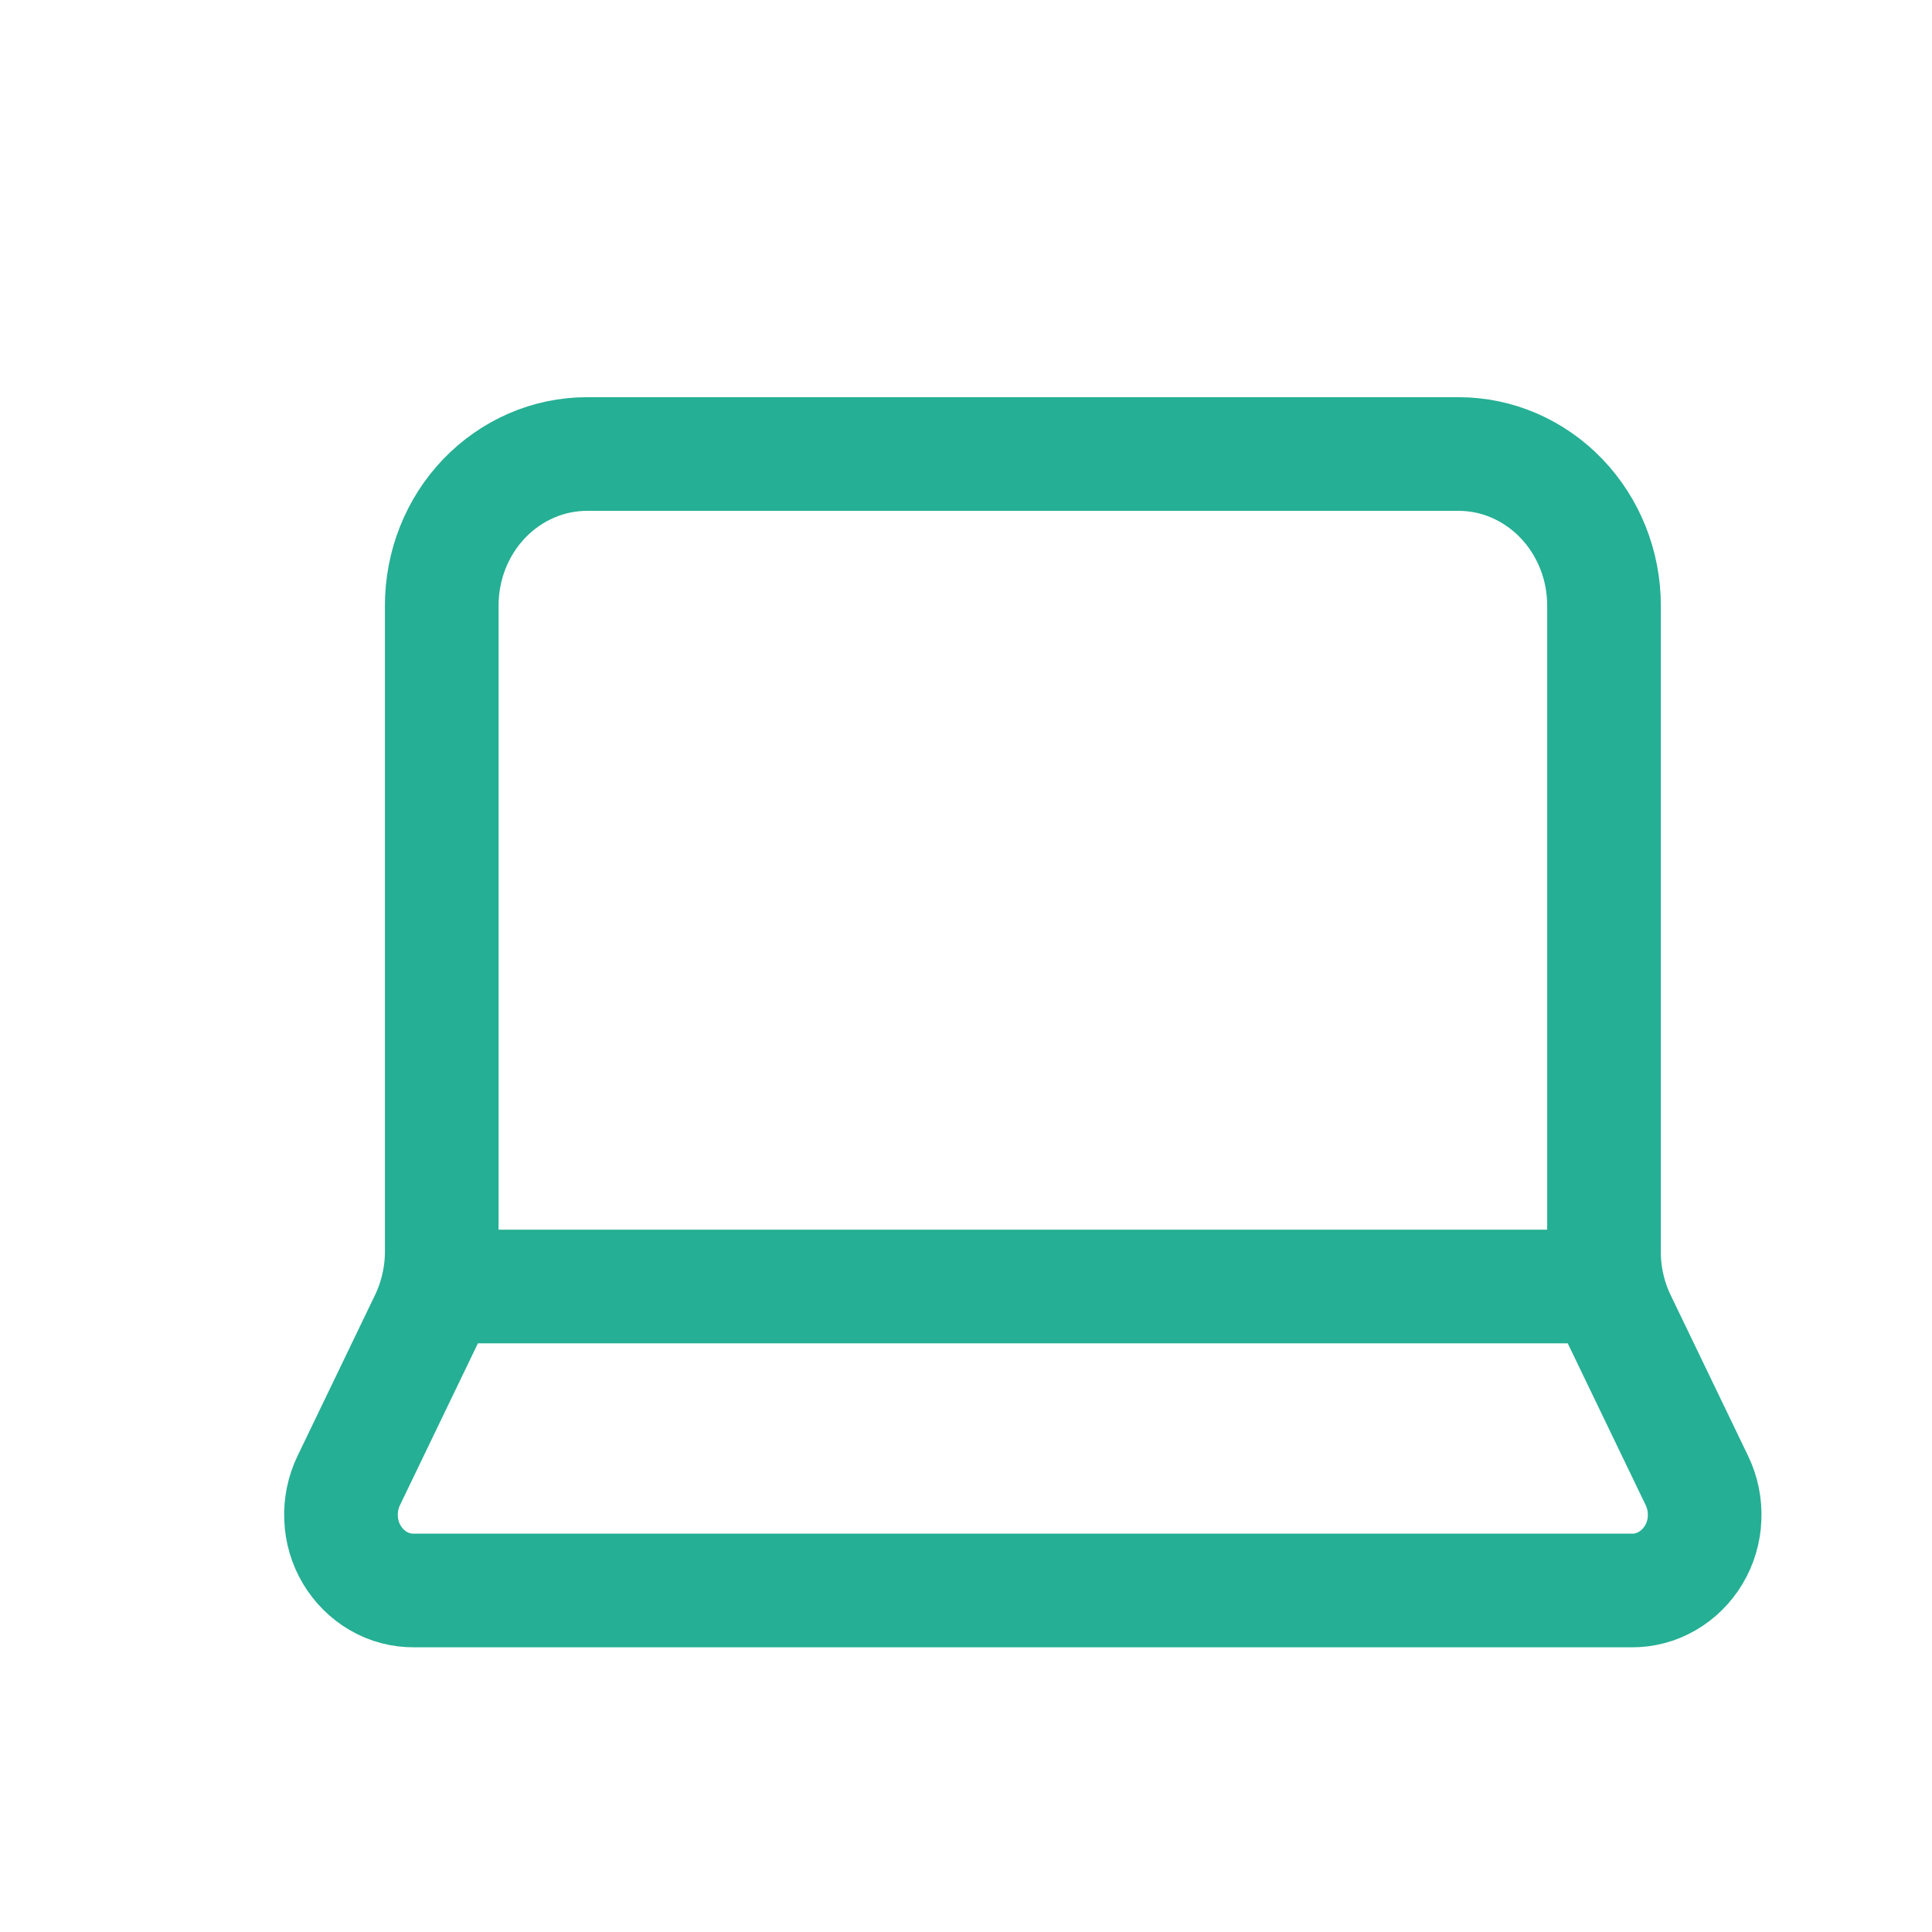
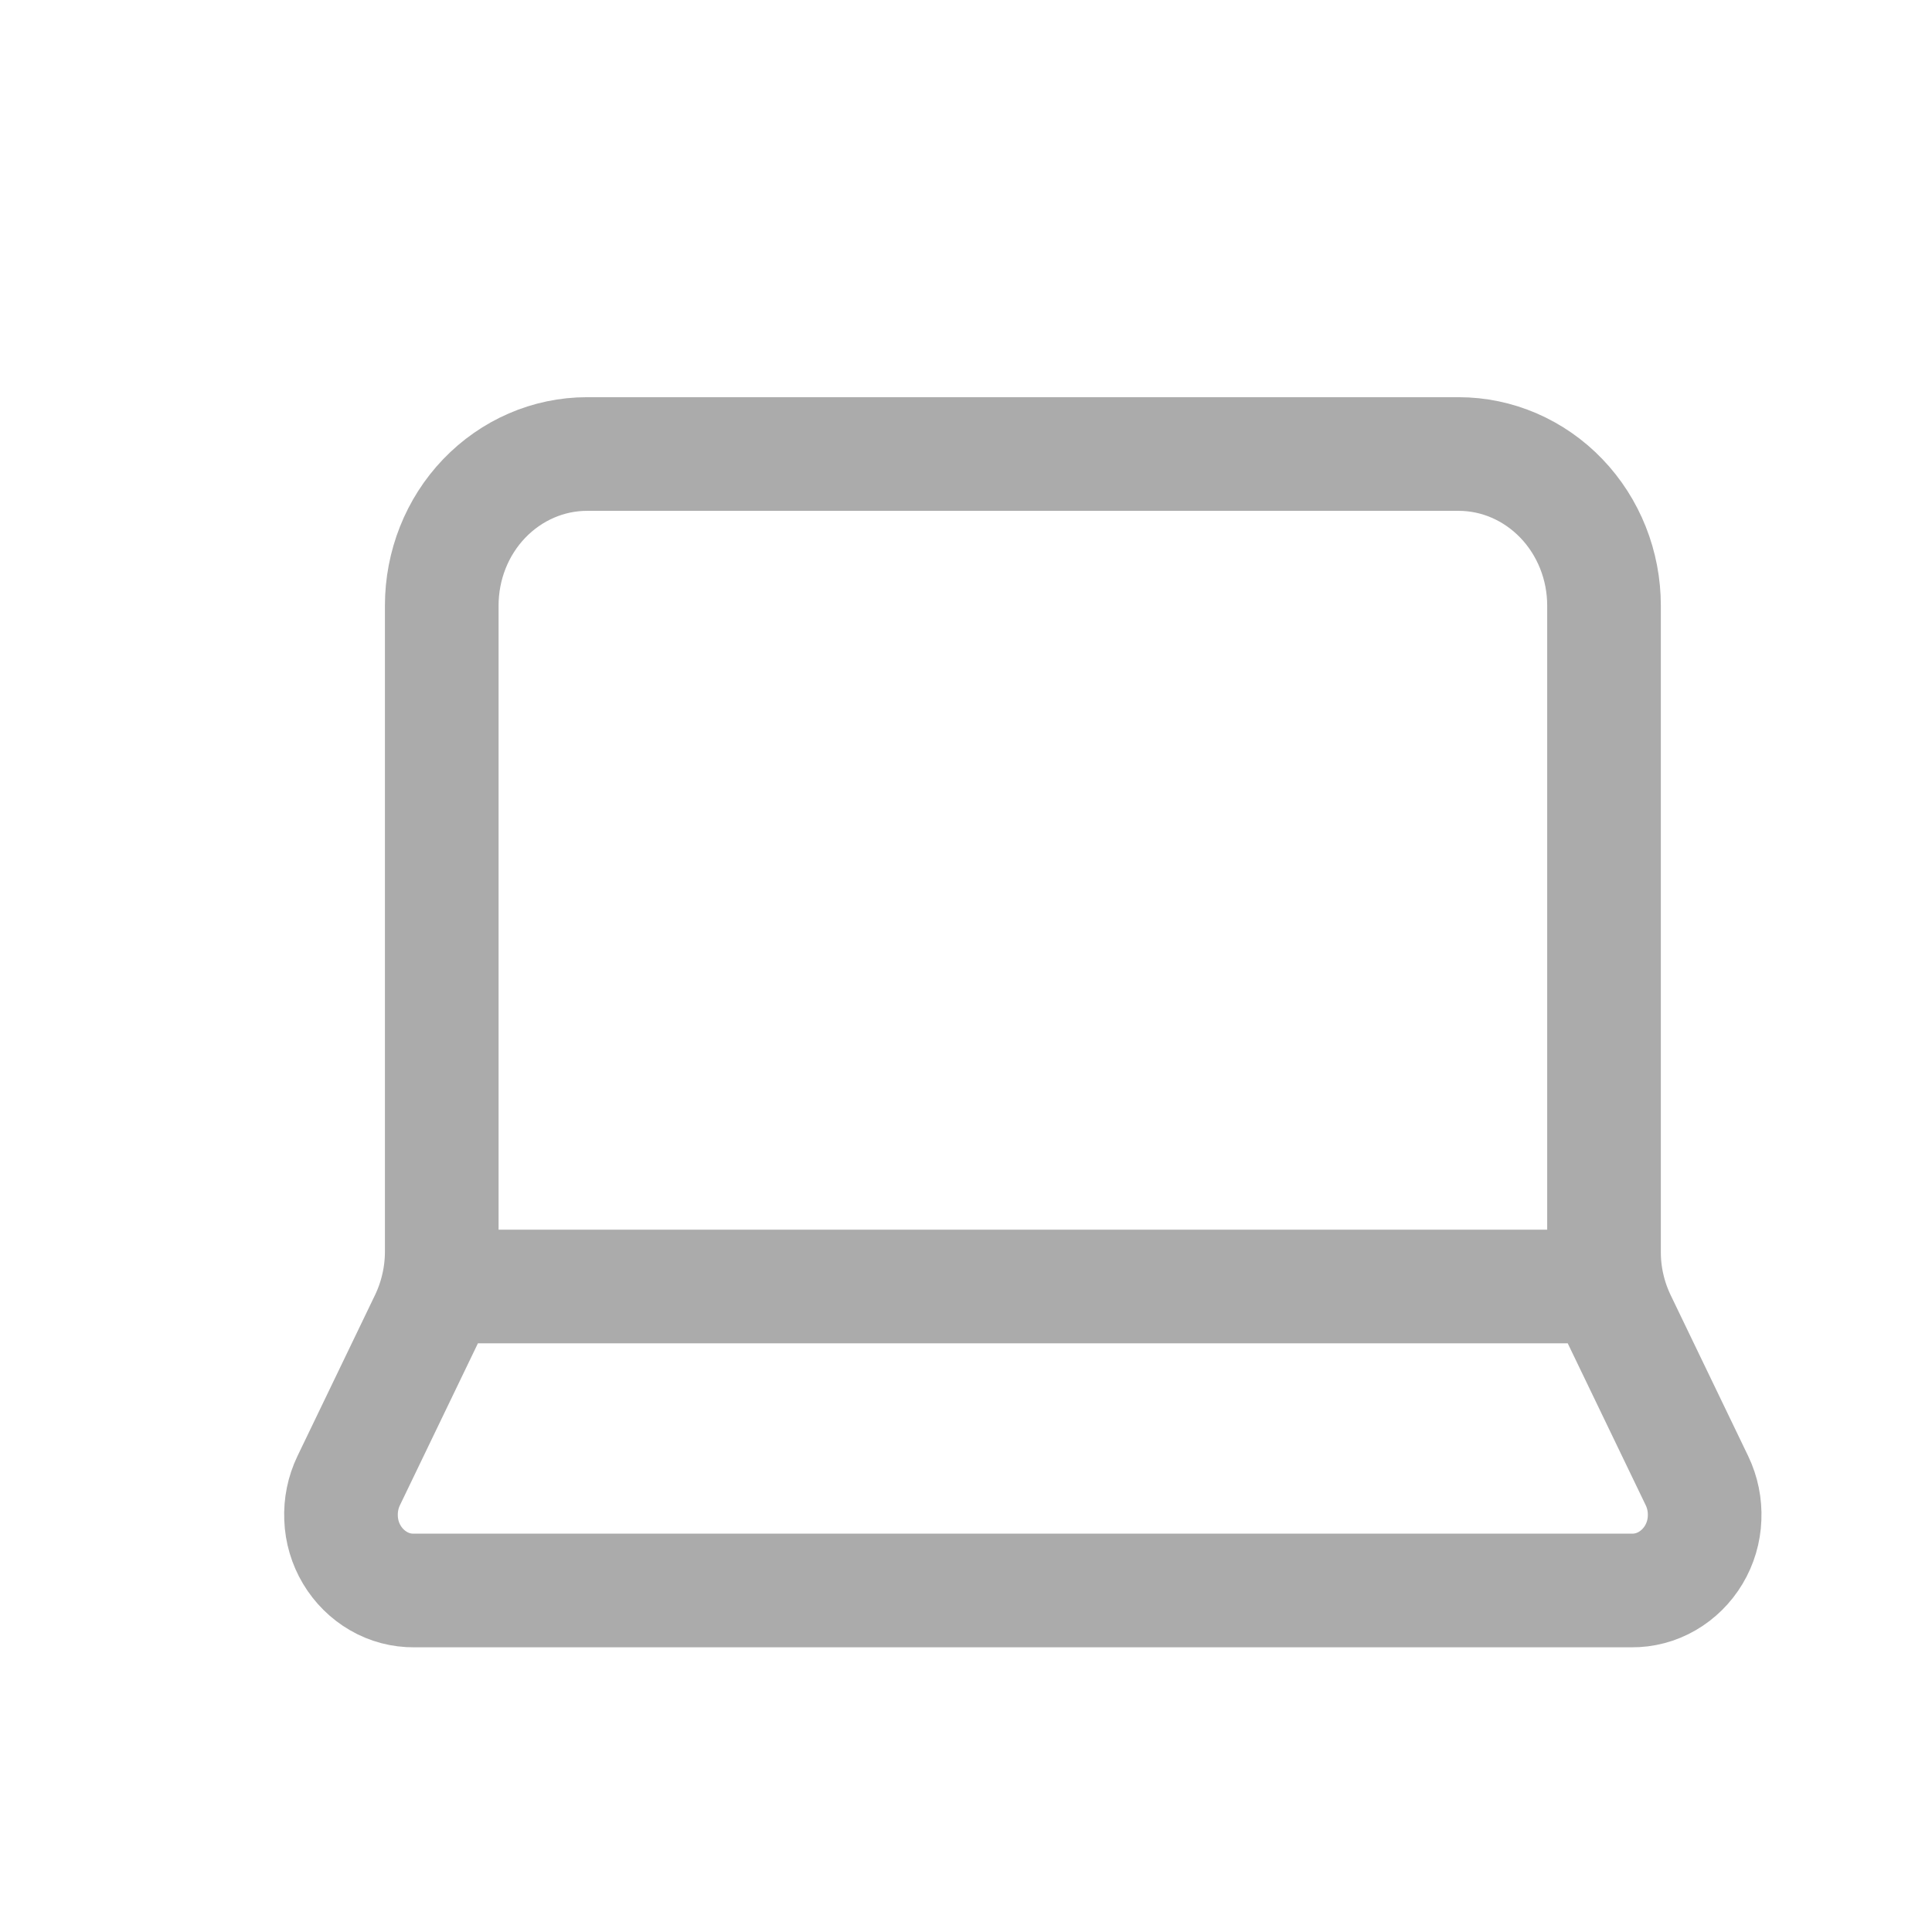
<svg xmlns="http://www.w3.org/2000/svg" width="17" height="17" viewBox="0 0 17 17" fill="none">
-   <path d="M14.148 11.32H3.852M12.835 3.995C13.174 3.995 13.499 4.136 13.739 4.386C13.979 4.636 14.114 4.975 14.114 5.329V11.013C14.113 11.22 14.16 11.425 14.249 11.611L14.932 13.029C14.981 13.131 15.004 13.244 14.999 13.358C14.995 13.472 14.962 13.583 14.904 13.68C14.846 13.777 14.765 13.857 14.67 13.912C14.574 13.968 14.466 13.996 14.356 13.995H3.644C3.534 13.996 3.426 13.968 3.33 13.912C3.235 13.857 3.154 13.777 3.096 13.68C3.038 13.583 3.005 13.472 3.001 13.358C2.996 13.244 3.019 13.131 3.068 13.029L3.751 11.611C3.84 11.425 3.887 11.22 3.887 11.013V5.329C3.887 4.975 4.021 4.636 4.261 4.386C4.501 4.136 4.826 3.995 5.165 3.995H12.835Z" stroke="#25AF94" stroke-linecap="round" stroke-linejoin="round" />
+   <path d="M14.148 11.32H3.852M12.835 3.995C13.174 3.995 13.499 4.136 13.739 4.386C13.979 4.636 14.114 4.975 14.114 5.329V11.013C14.113 11.22 14.16 11.425 14.249 11.611L14.932 13.029C14.981 13.131 15.004 13.244 14.999 13.358C14.995 13.472 14.962 13.583 14.904 13.68C14.846 13.777 14.765 13.857 14.67 13.912C14.574 13.968 14.466 13.996 14.356 13.995H3.644C3.534 13.996 3.426 13.968 3.33 13.912C3.235 13.857 3.154 13.777 3.096 13.68C3.038 13.583 3.005 13.472 3.001 13.358C2.996 13.244 3.019 13.131 3.068 13.029L3.751 11.611C3.84 11.425 3.887 11.22 3.887 11.013V5.329C3.887 4.975 4.021 4.636 4.261 4.386C4.501 4.136 4.826 3.995 5.165 3.995H12.835Z" stroke="#ABABAB" stroke-linecap="round" stroke-linejoin="round" />
</svg>
